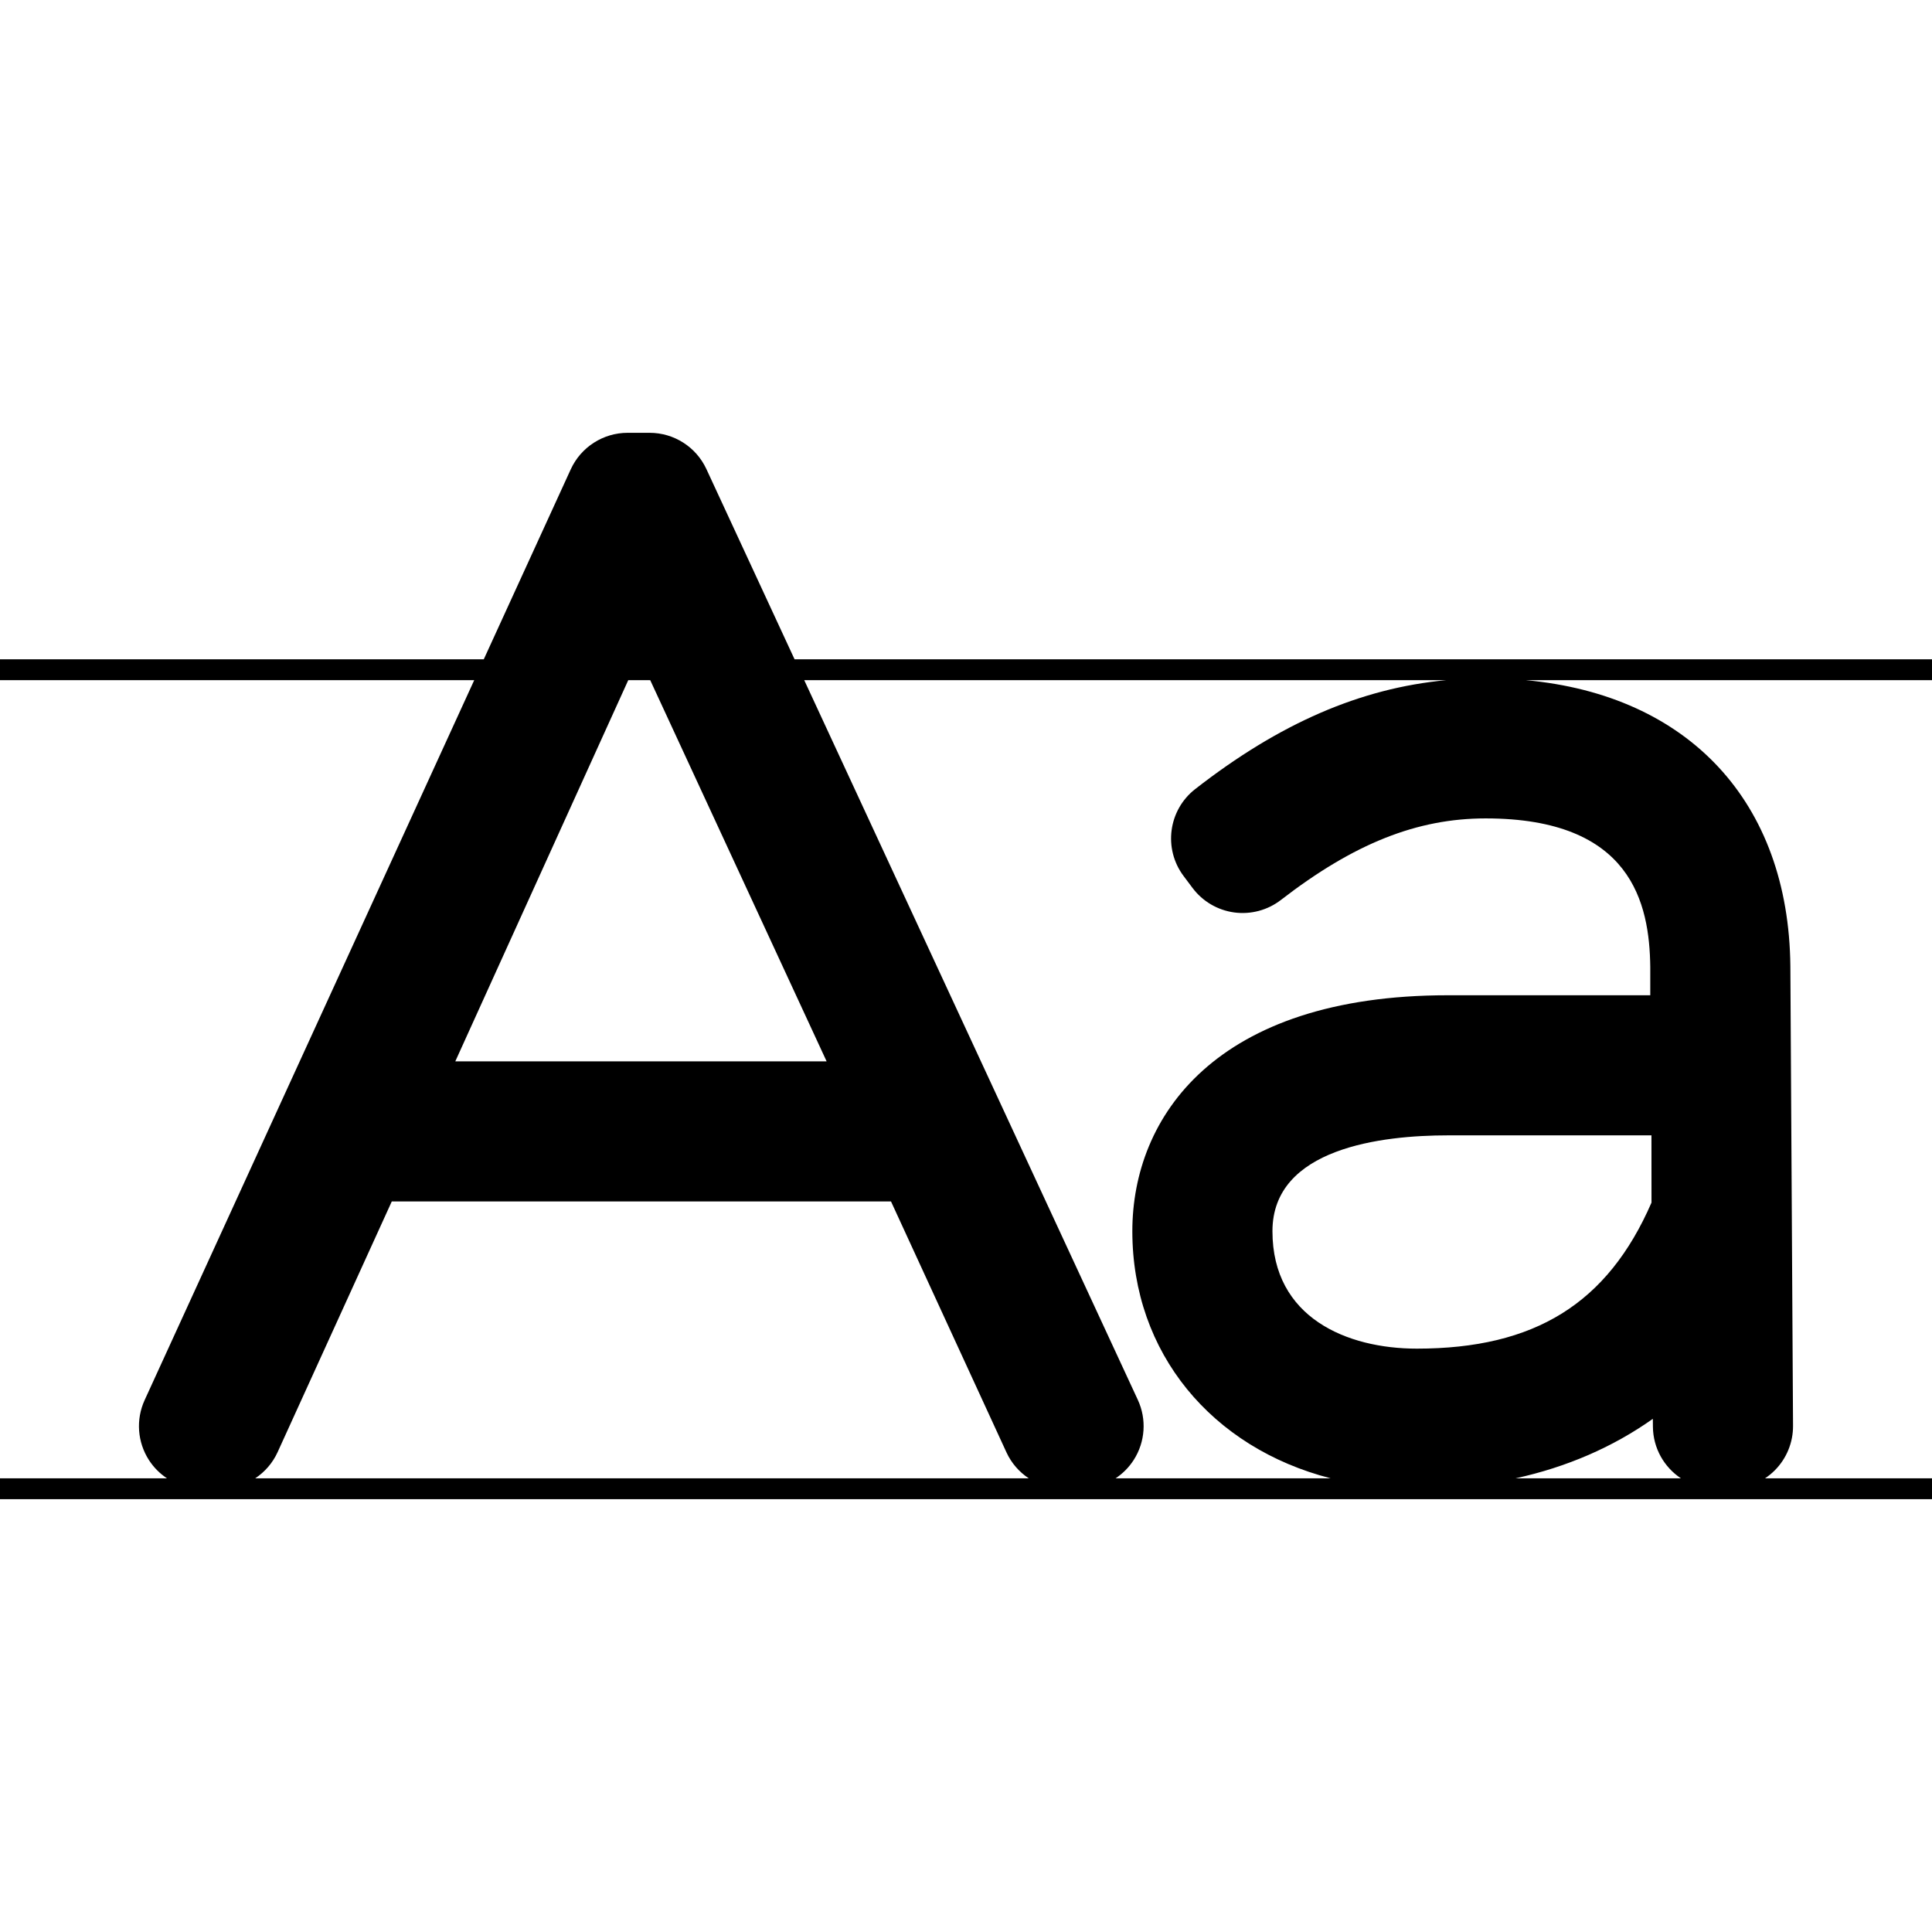
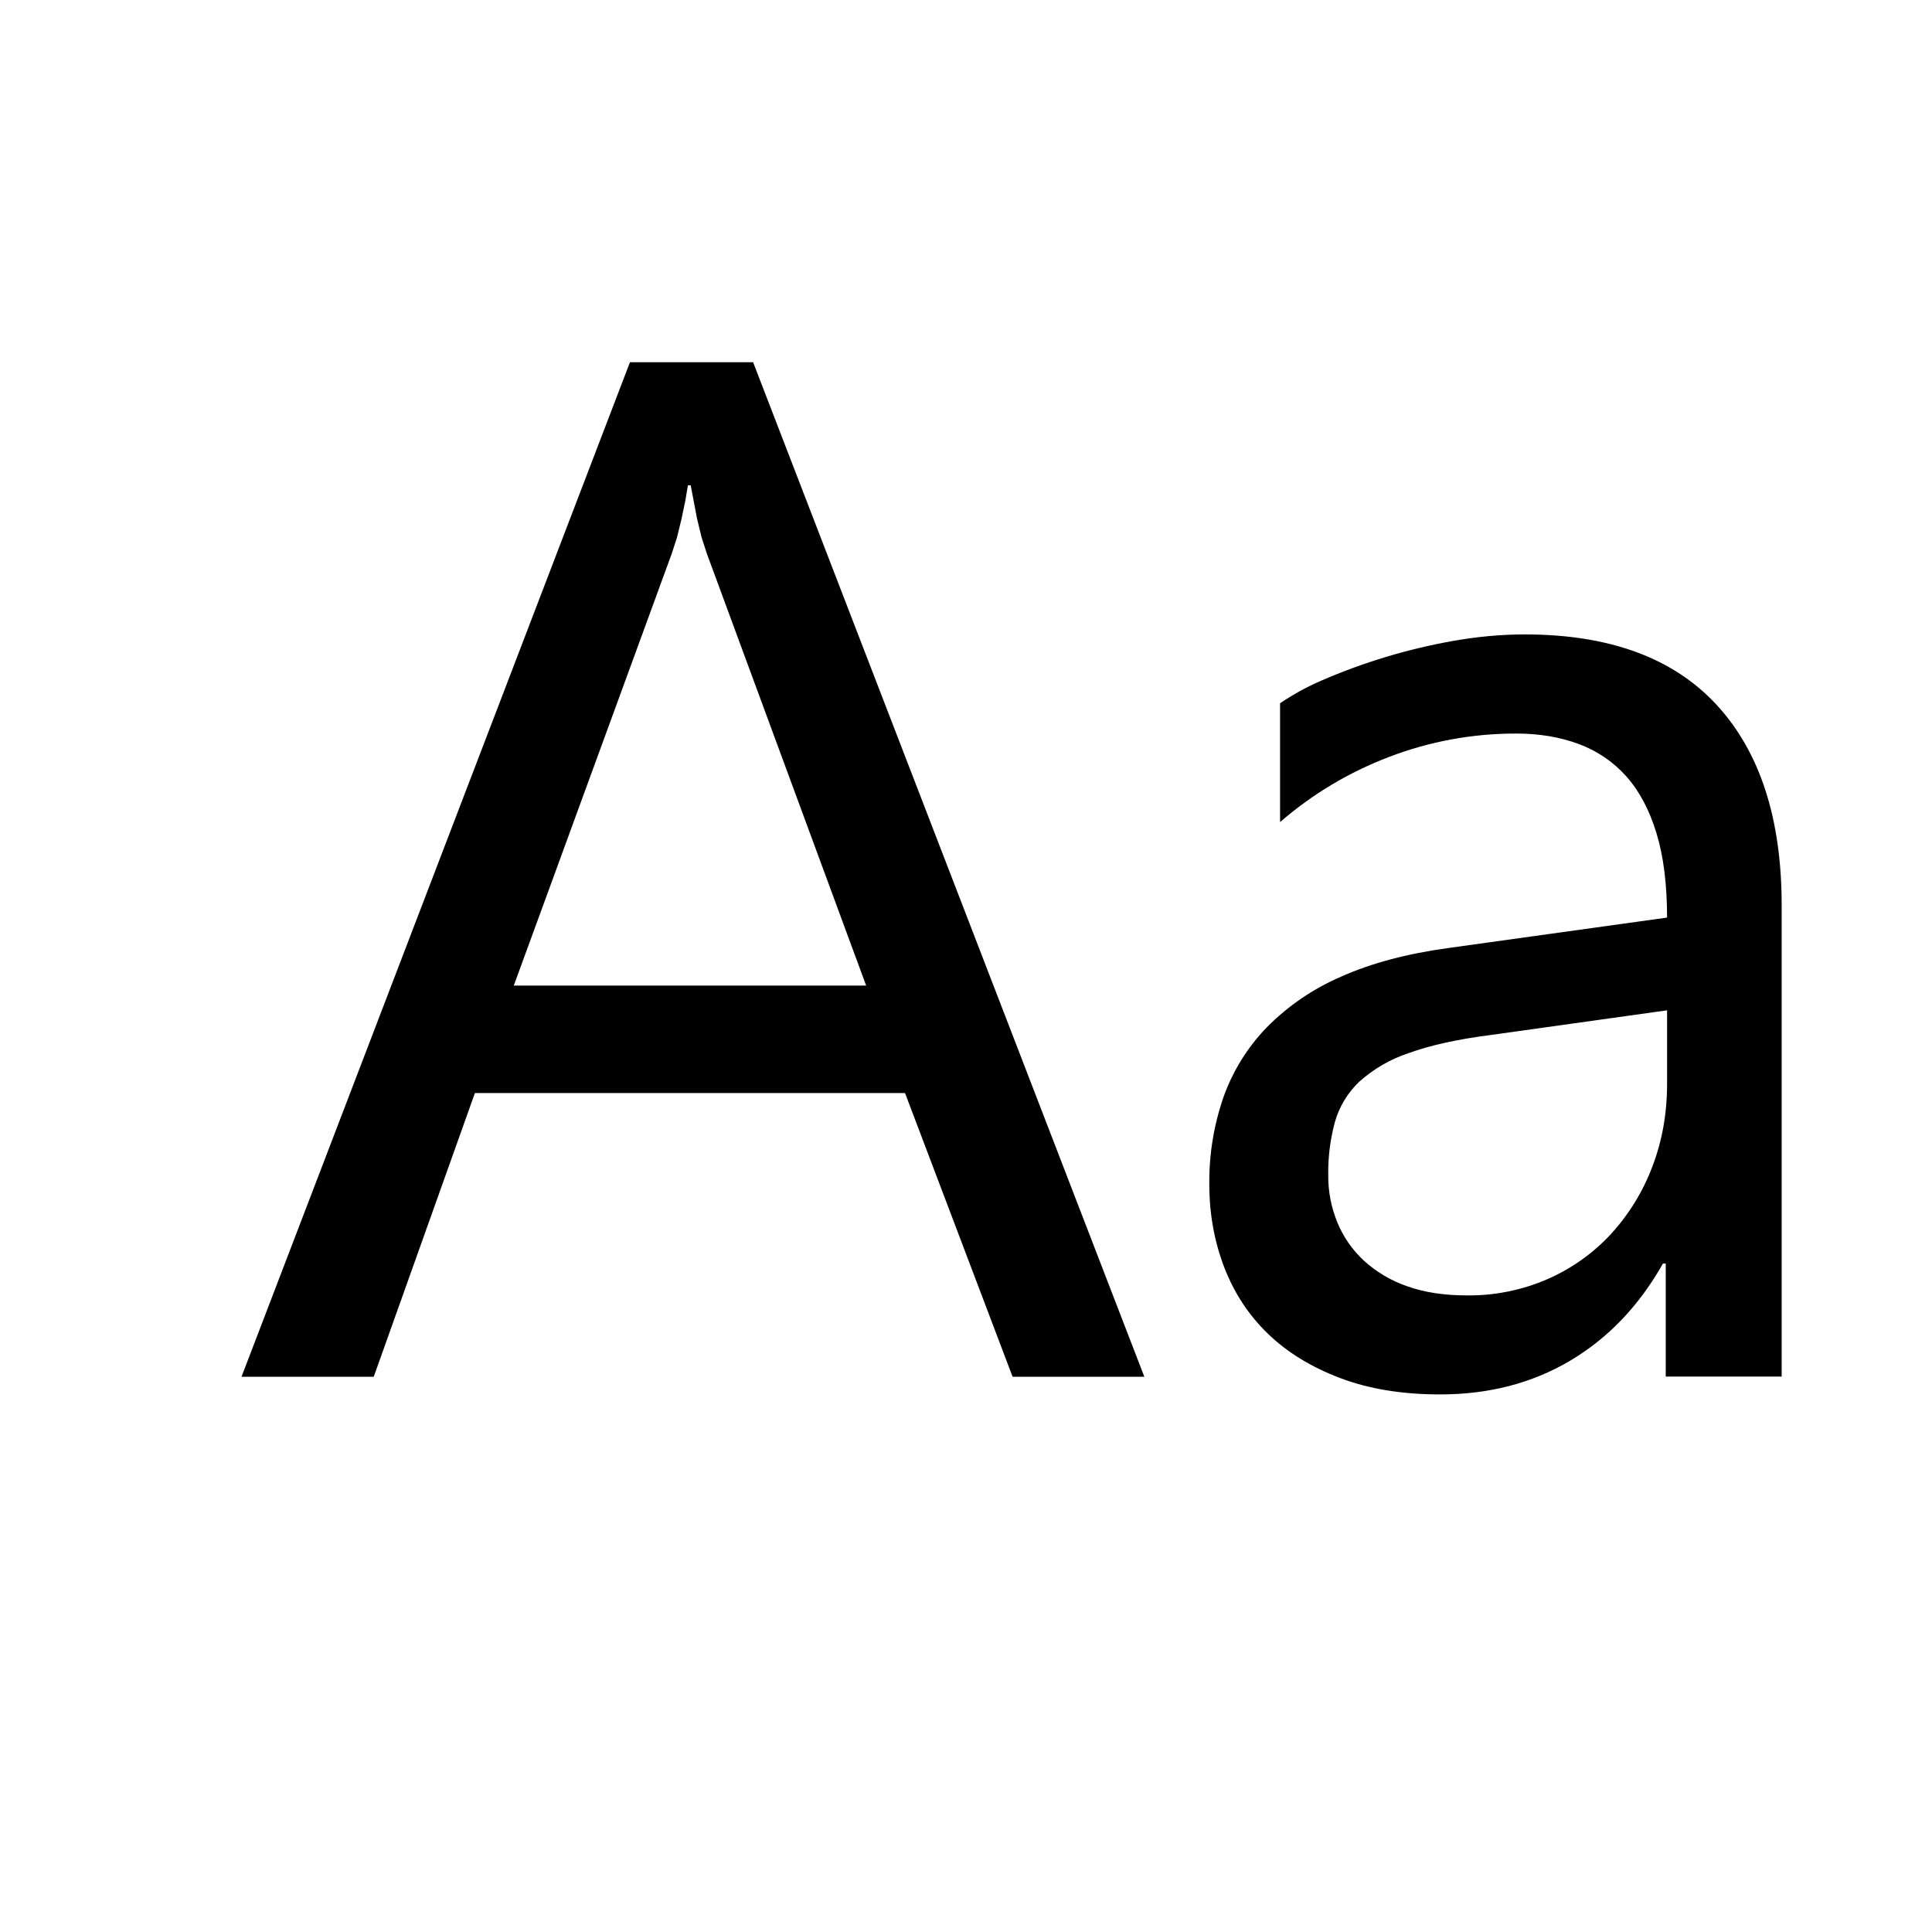
- <svg xmlns="http://www.w3.org/2000/svg" version="1.1" id="Capa_1" x="0px" y="0px" width="463px" height="463px" viewBox="0 0 463 463" style="enable-background:new 0 0 463 463;" xml:space="preserve">
-   <g>
-     <g>
-       <path d="M463,158.001H190.417l-21.13-45.587c-2.456-5.301-7.767-8.692-13.608-8.692h-5.263c-5.868,0-11.196,3.421-13.639,8.756    l-20.841,45.523H0v5h113.646L34.662,335.533c-2.126,4.644-1.743,10.05,1.017,14.349c1.143,1.779,2.632,3.264,4.343,4.396H0v5h463    v-5h-40.016c0.84-0.558,1.63-1.197,2.352-1.924c2.815-2.832,4.386-6.67,4.362-10.663l-0.64-110.12    c-0.376-39.413-24.399-64.987-63.387-68.568H463V158.001z M150.559,163.001h5.265l42.272,91.349h-88.984L150.559,163.001z     M66.533,347.994l27.354-60.066H213.53l27.661,60.119c1.19,2.588,3.064,4.719,5.348,6.229H61.163    C63.46,352.756,65.344,350.604,66.533,347.994z M396.117,341.904c0.044,5.172,2.702,9.708,6.711,12.372h-39.629    c12.265-2.679,23.328-7.479,32.9-14.256L396.117,341.904z M395.779,288.203c-10.518,24.176-27.968,34.995-56.235,34.995    c-16.729,0-34.604-7.394-34.604-28.142c0-19.983,26.339-22.97,42.038-22.97h48.789L395.779,288.203z M283.645,209.935l2.15,2.867    c2.409,3.213,6.006,5.325,9.985,5.865c3.979,0.535,8.009-0.54,11.188-2.995c17.49-13.516,32.621-19.543,49.062-19.543    c34.971,0,39.277,20.318,39.454,35.644v6.739h-48.506c-55.753,0-75.616,29.21-75.616,56.547c0,29.242,19.087,51.918,47.541,59.219    h-51.556c1.722-1.14,3.218-2.633,4.361-4.426c2.756-4.313,3.121-9.736,0.968-14.382l-79.942-172.468h153.828    c-20.627,1.946-39.965,10.371-60.142,26.105C279.977,194.134,278.741,203.395,283.645,209.935z" />
-     </g>
-   </g>
-   <g>
- </g>
-   <g>
- </g>
-   <g>
- </g>
-   <g>
- </g>
-   <g>
- </g>
-   <g>
- </g>
-   <g>
- </g>
-   <g>
- </g>
-   <g>
- </g>
-   <g>
- </g>
-   <g>
- </g>
-   <g>
- </g>
-   <g>
- </g>
-   <g>
- </g>
-   <g>
- </g>
+ <svg xmlns="http://www.w3.org/2000/svg" width="16" height="16" viewBox="0 0 16 16" fill="currentColor">
+   <path fill-rule="evenodd" clip-rule="evenodd" d="M7.495 9.052l.891 2.35h1.091L6.237 3h-1.02L2 11.402h1.095l.838-2.35h3.562zM5.811 4.453l.044.135 1.318 3.574H4.255l1.307-3.574.044-.135.038-.156.032-.152.021-.126h.023l.024.126.029.152.038.156zm7.984 6.011v.936h.96V7.498c0-.719-.18-1.272-.539-1.661-.359-.389-.889-.583-1.588-.583-.199 0-.401.019-.606.056a4.875 4.875 0 0 0-1.078.326 2.081 2.081 0 0 0-.343.188v.984c.266-.23.566-.411.904-.54a2.927 2.927 0 0 1 1.052-.193c.188 0 .358.028.513.085a.98.98 0 0 1 .396.267c.109.121.193.279.252.472.059.193.088.427.088.7l-1.811.252c-.344.047-.64.126-.888.237a1.947 1.947 0 0 0-.615.419 1.6 1.6 0 0 0-.36.58 2.134 2.134 0 0 0-.117.721c0 .246.042.475.124.688.082.213.203.397.363.551.16.154.36.276.598.366.238.09.513.135.826.135.402 0 .76-.092 1.075-.278.315-.186.572-.454.771-.806h.023zm-2.128-1.743c.176-.064.401-.114.674-.149l1.465-.205v.609c0 .246-.041.475-.123.688a1.727 1.727 0 0 1-.343.557 1.573 1.573 0 0 1-.524.372 1.63 1.63 0 0 1-.668.135c-.187 0-.353-.025-.495-.076a1.03 1.03 0 0 1-.357-.211.896.896 0 0 1-.22-.316A1.005 1.005 0 0 1 11 9.732a1.6 1.6 0 0 1 .055-.44.739.739 0 0 1 .202-.334 1.16 1.16 0 0 1 .41-.237z" />
</svg>
